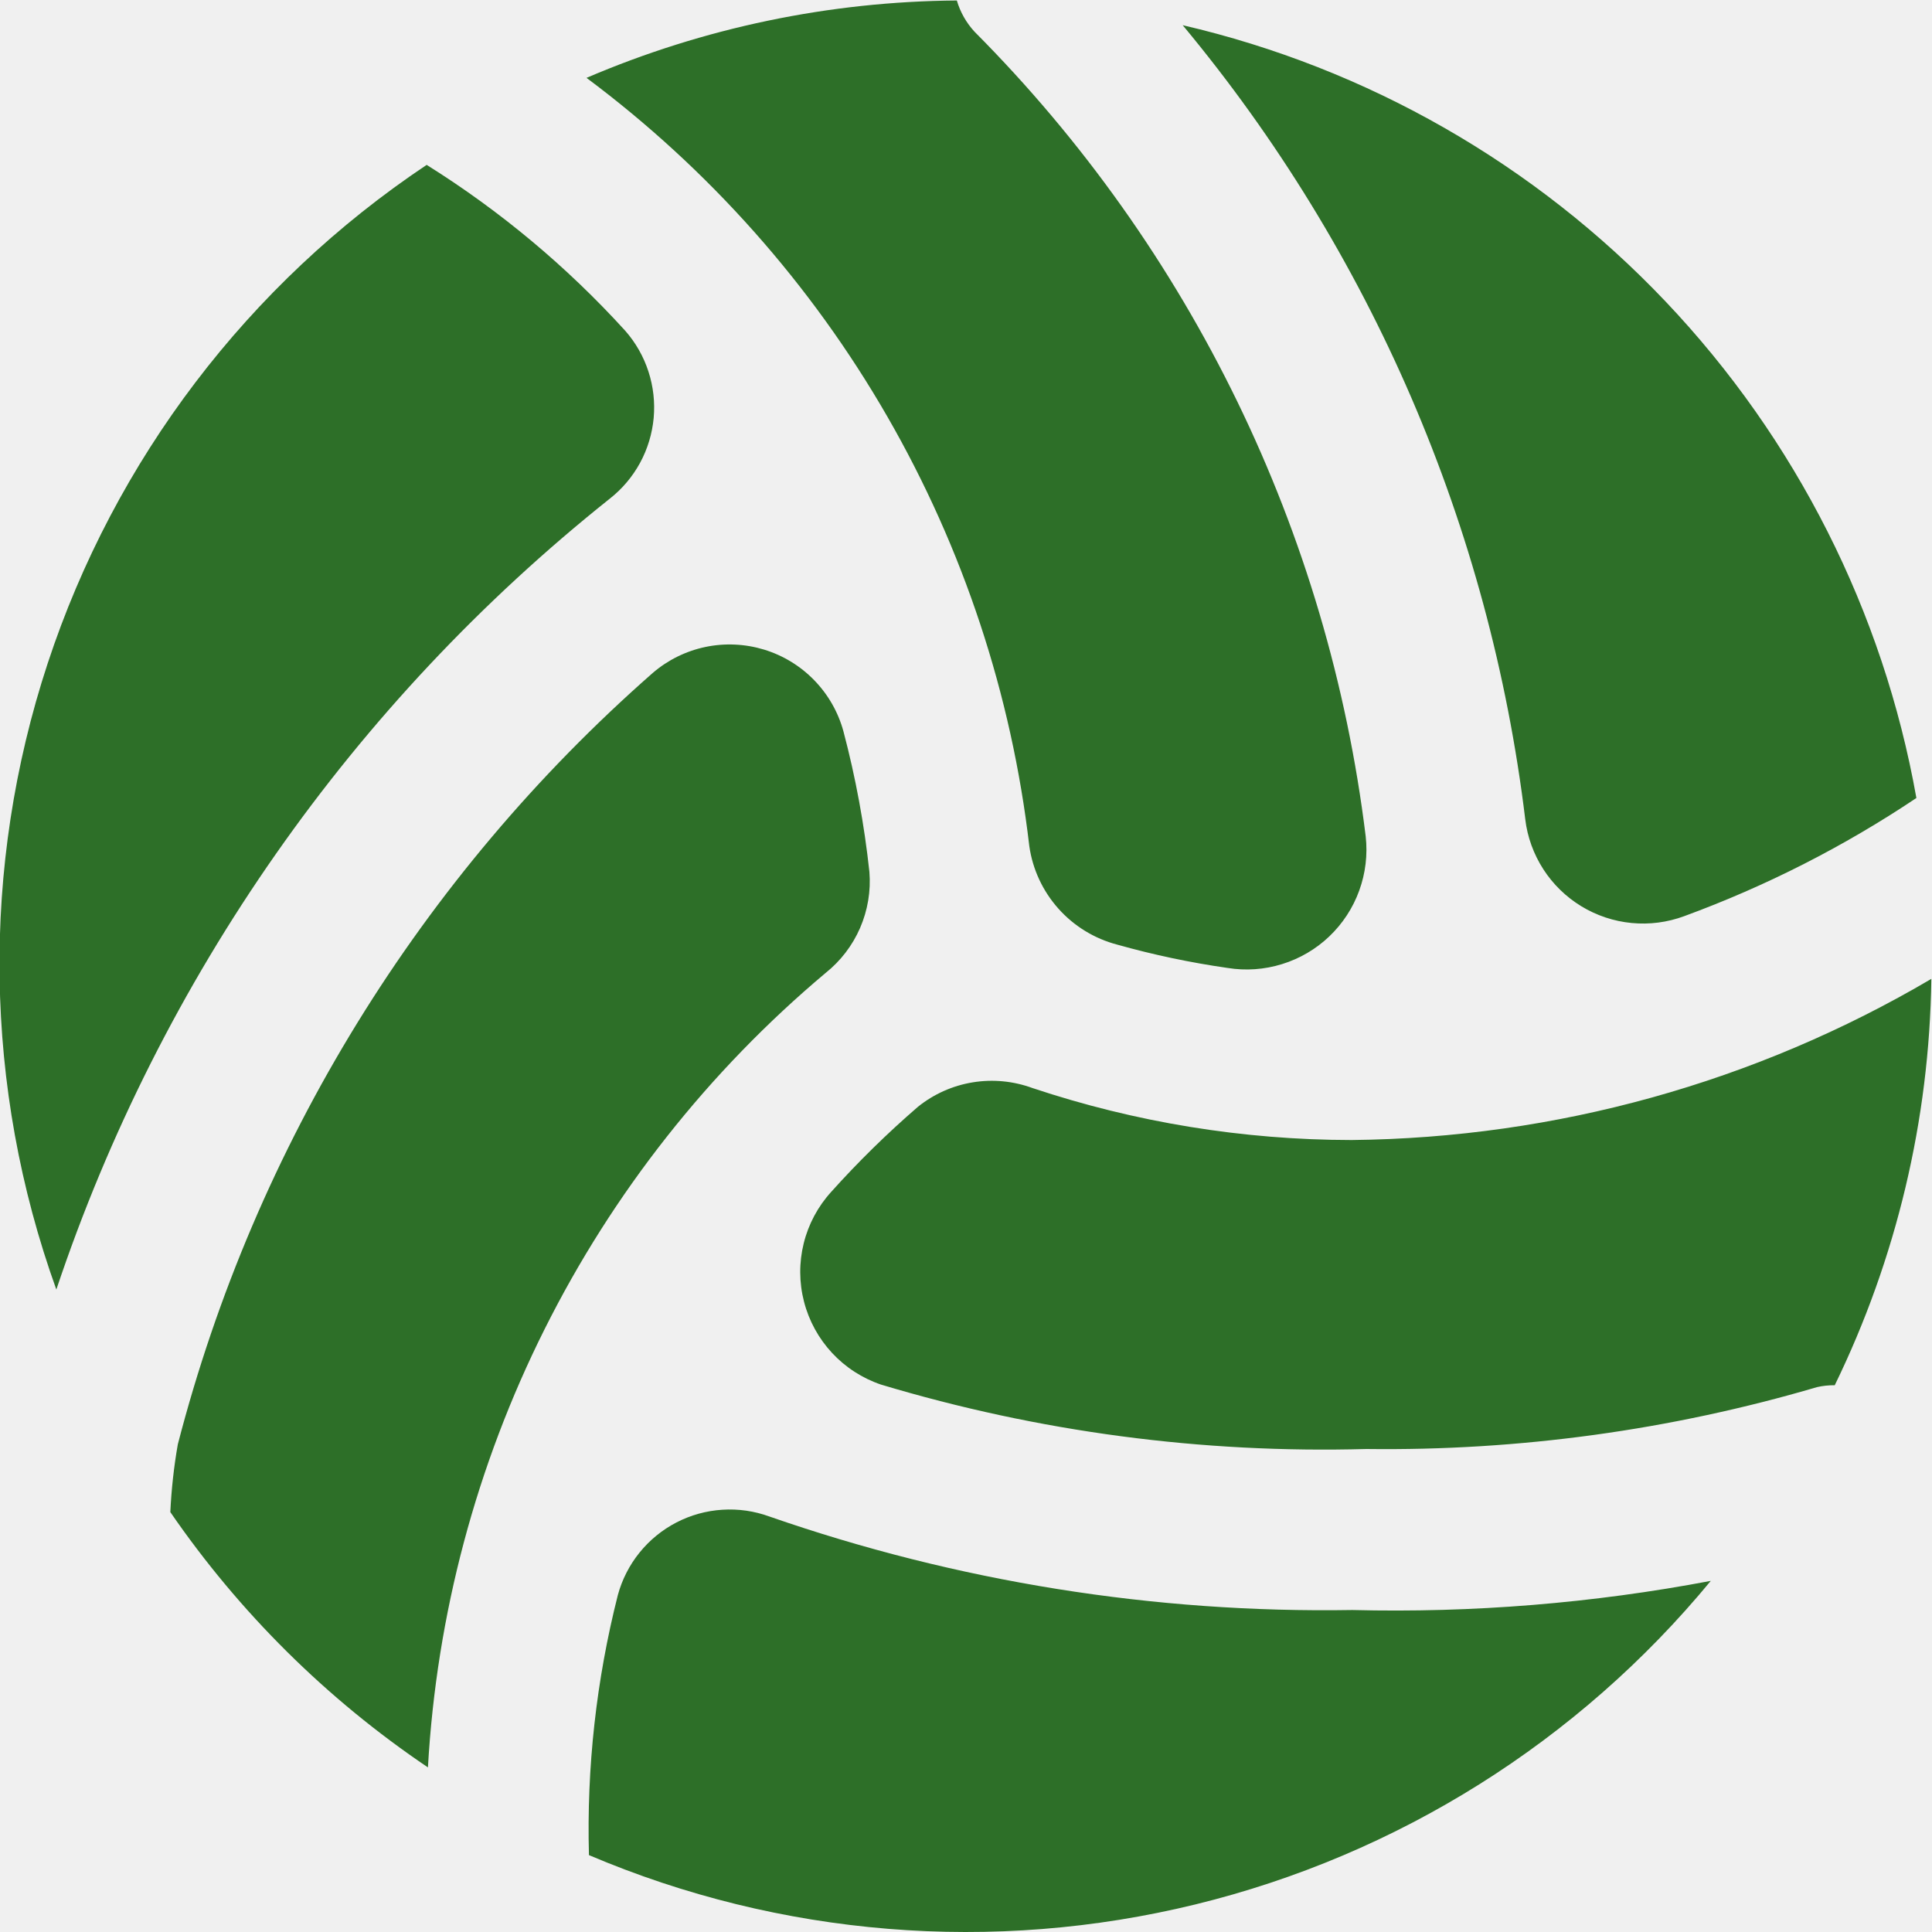
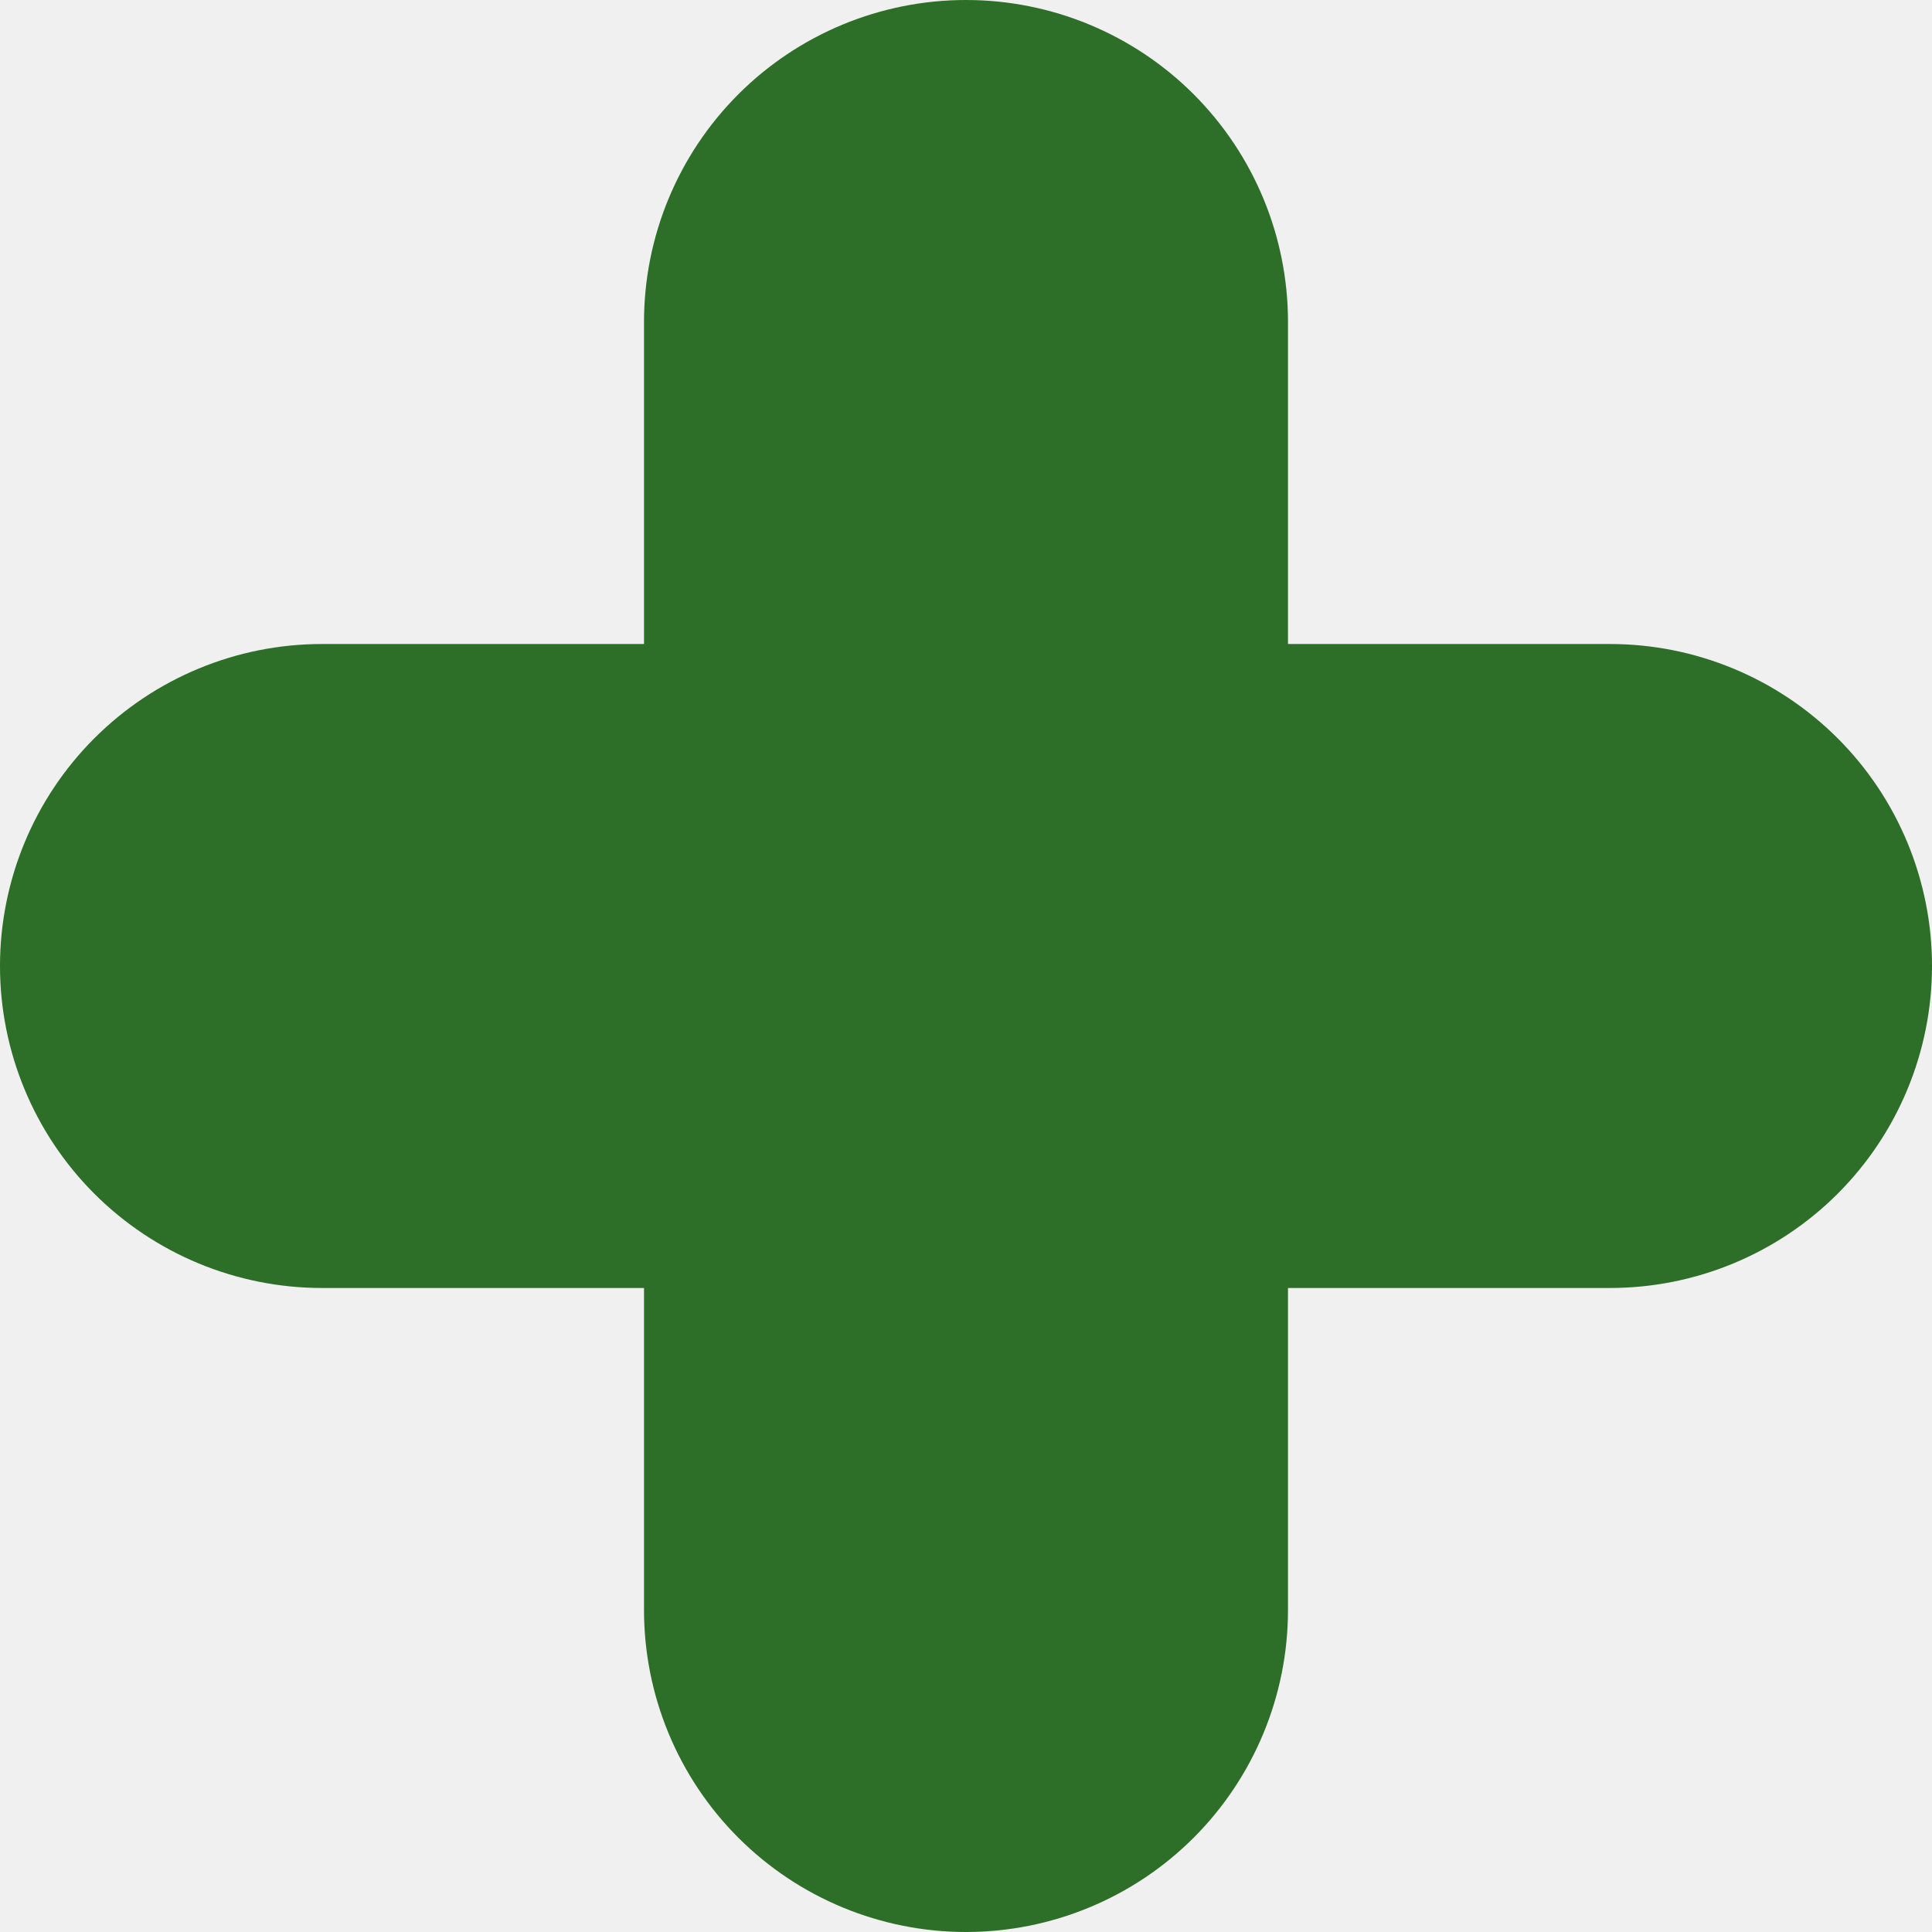
<svg xmlns="http://www.w3.org/2000/svg" width="50" height="50" viewBox="0 0 50 50" fill="none">
-   <path d="M49.983 25.333C49.934 28.98 49.08 32.571 47.483 35.85C47.33 35.848 47.177 35.864 47.027 35.898C43.24 37.011 39.308 37.551 35.361 37.5C31.111 37.619 26.871 37.056 22.8 35.833C22.316 35.669 21.88 35.387 21.533 35.013C21.185 34.638 20.936 34.183 20.808 33.688C20.68 33.193 20.677 32.674 20.8 32.178C20.922 31.682 21.167 31.224 21.511 30.846C22.212 30.065 22.962 29.33 23.756 28.644C24.166 28.314 24.654 28.096 25.174 28.011C25.693 27.926 26.225 27.977 26.719 28.158C29.382 29.047 32.171 29.501 34.979 29.504C40.259 29.45 45.433 28.012 49.983 25.333ZM31.767 25.05C32.239 25.127 32.722 25.093 33.179 24.951C33.636 24.81 34.055 24.565 34.401 24.235C34.747 23.905 35.013 23.5 35.176 23.05C35.34 22.6 35.397 22.119 35.344 21.644C34.379 13.77 30.817 6.443 25.221 0.821C25.008 0.59 24.851 0.314 24.763 0.013C21.467 0.037 18.209 0.717 15.179 2.015C18.341 4.374 20.989 7.354 22.959 10.772C24.929 14.19 26.181 17.975 26.638 21.894C26.723 22.497 26.986 23.061 27.391 23.515C27.797 23.97 28.327 24.294 28.917 24.448C29.852 24.711 30.805 24.912 31.767 25.05ZM43.588 23.71C45.705 22.933 47.722 21.907 49.596 20.652C48.737 15.826 46.479 11.358 43.104 7.802C39.729 4.247 35.384 1.761 30.608 0.652C35.479 6.507 38.556 13.642 39.473 21.202C39.529 21.662 39.689 22.104 39.94 22.494C40.191 22.884 40.527 23.211 40.923 23.453C41.319 23.694 41.764 23.843 42.226 23.887C42.687 23.932 43.153 23.871 43.588 23.71ZM35 41.667C29.869 41.752 24.762 40.933 19.915 39.248C19.524 39.105 19.109 39.045 18.694 39.072C18.279 39.098 17.875 39.21 17.506 39.401C17.137 39.592 16.812 39.858 16.551 40.181C16.29 40.504 16.099 40.878 15.99 41.279C15.432 43.478 15.18 45.743 15.242 48.01C20.199 50.118 25.705 50.565 30.938 49.286C36.17 48.007 40.849 45.069 44.275 40.913C41.219 41.492 38.11 41.745 35 41.667ZM22.5 22.565C22.368 21.335 22.143 20.118 21.827 18.923C21.691 18.427 21.431 17.973 21.072 17.604C20.714 17.235 20.267 16.962 19.775 16.812C19.283 16.662 18.761 16.638 18.257 16.743C17.753 16.849 17.285 17.079 16.894 17.415C10.888 22.687 6.605 29.643 4.602 37.379C4.5 37.959 4.436 38.545 4.408 39.133C6.197 41.734 8.458 43.975 11.075 45.74C11.298 41.792 12.325 37.932 14.095 34.397C15.864 30.861 18.338 27.725 21.365 25.181C21.754 24.871 22.061 24.471 22.259 24.015C22.457 23.558 22.54 23.06 22.5 22.565ZM16.181 8.56C14.673 6.901 12.943 5.456 11.042 4.267C6.424 7.352 2.971 11.893 1.234 17.168C-0.502 22.443 -0.423 28.148 1.458 33.373C4.158 25.31 9.133 18.201 15.783 12.904C16.104 12.652 16.37 12.336 16.565 11.978C16.76 11.619 16.879 11.224 16.917 10.818C16.954 10.411 16.908 10.002 16.781 9.613C16.655 9.225 16.451 8.867 16.181 8.56Z" fill="#2D6F28" />
+   <g clip-path="url(#clip0_141_2)">
+     <path d="M25 50C22.79 50 20.67 49.122 19.107 47.559C17.545 45.996 16.667 43.877 16.667 41.667V33.333H8.333C6.123 33.333 4.004 32.455 2.441 30.893C0.878 29.33 0 27.21 0 25C0 22.79 0.878 20.67 2.441 19.107C4.004 17.545 6.123 16.667 8.333 16.667H16.667V8.333C16.667 6.123 17.545 4.004 19.107 2.441C20.67 0.878 22.79 0 25 0C27.21 0 29.33 0.878 30.893 2.441C32.455 4.004 33.333 6.123 33.333 8.333V16.667H41.667C43.877 16.667 45.996 17.545 47.559 19.107C49.122 20.67 50 22.79 50 25C50 27.21 49.122 29.33 47.559 30.893C45.996 32.455 43.877 33.333 41.667 33.333H33.333V41.667C33.333 43.877 32.455 45.996 30.893 47.559C29.33 49.122 27.21 50 25 50Z" fill="#2D6F28" />
+   </g>
+   <defs>
+     <clipPath id="clip0_141_2">
+       <rect width="50" height="50" fill="white" />
+     </clipPath>
+   </defs>
</svg>
